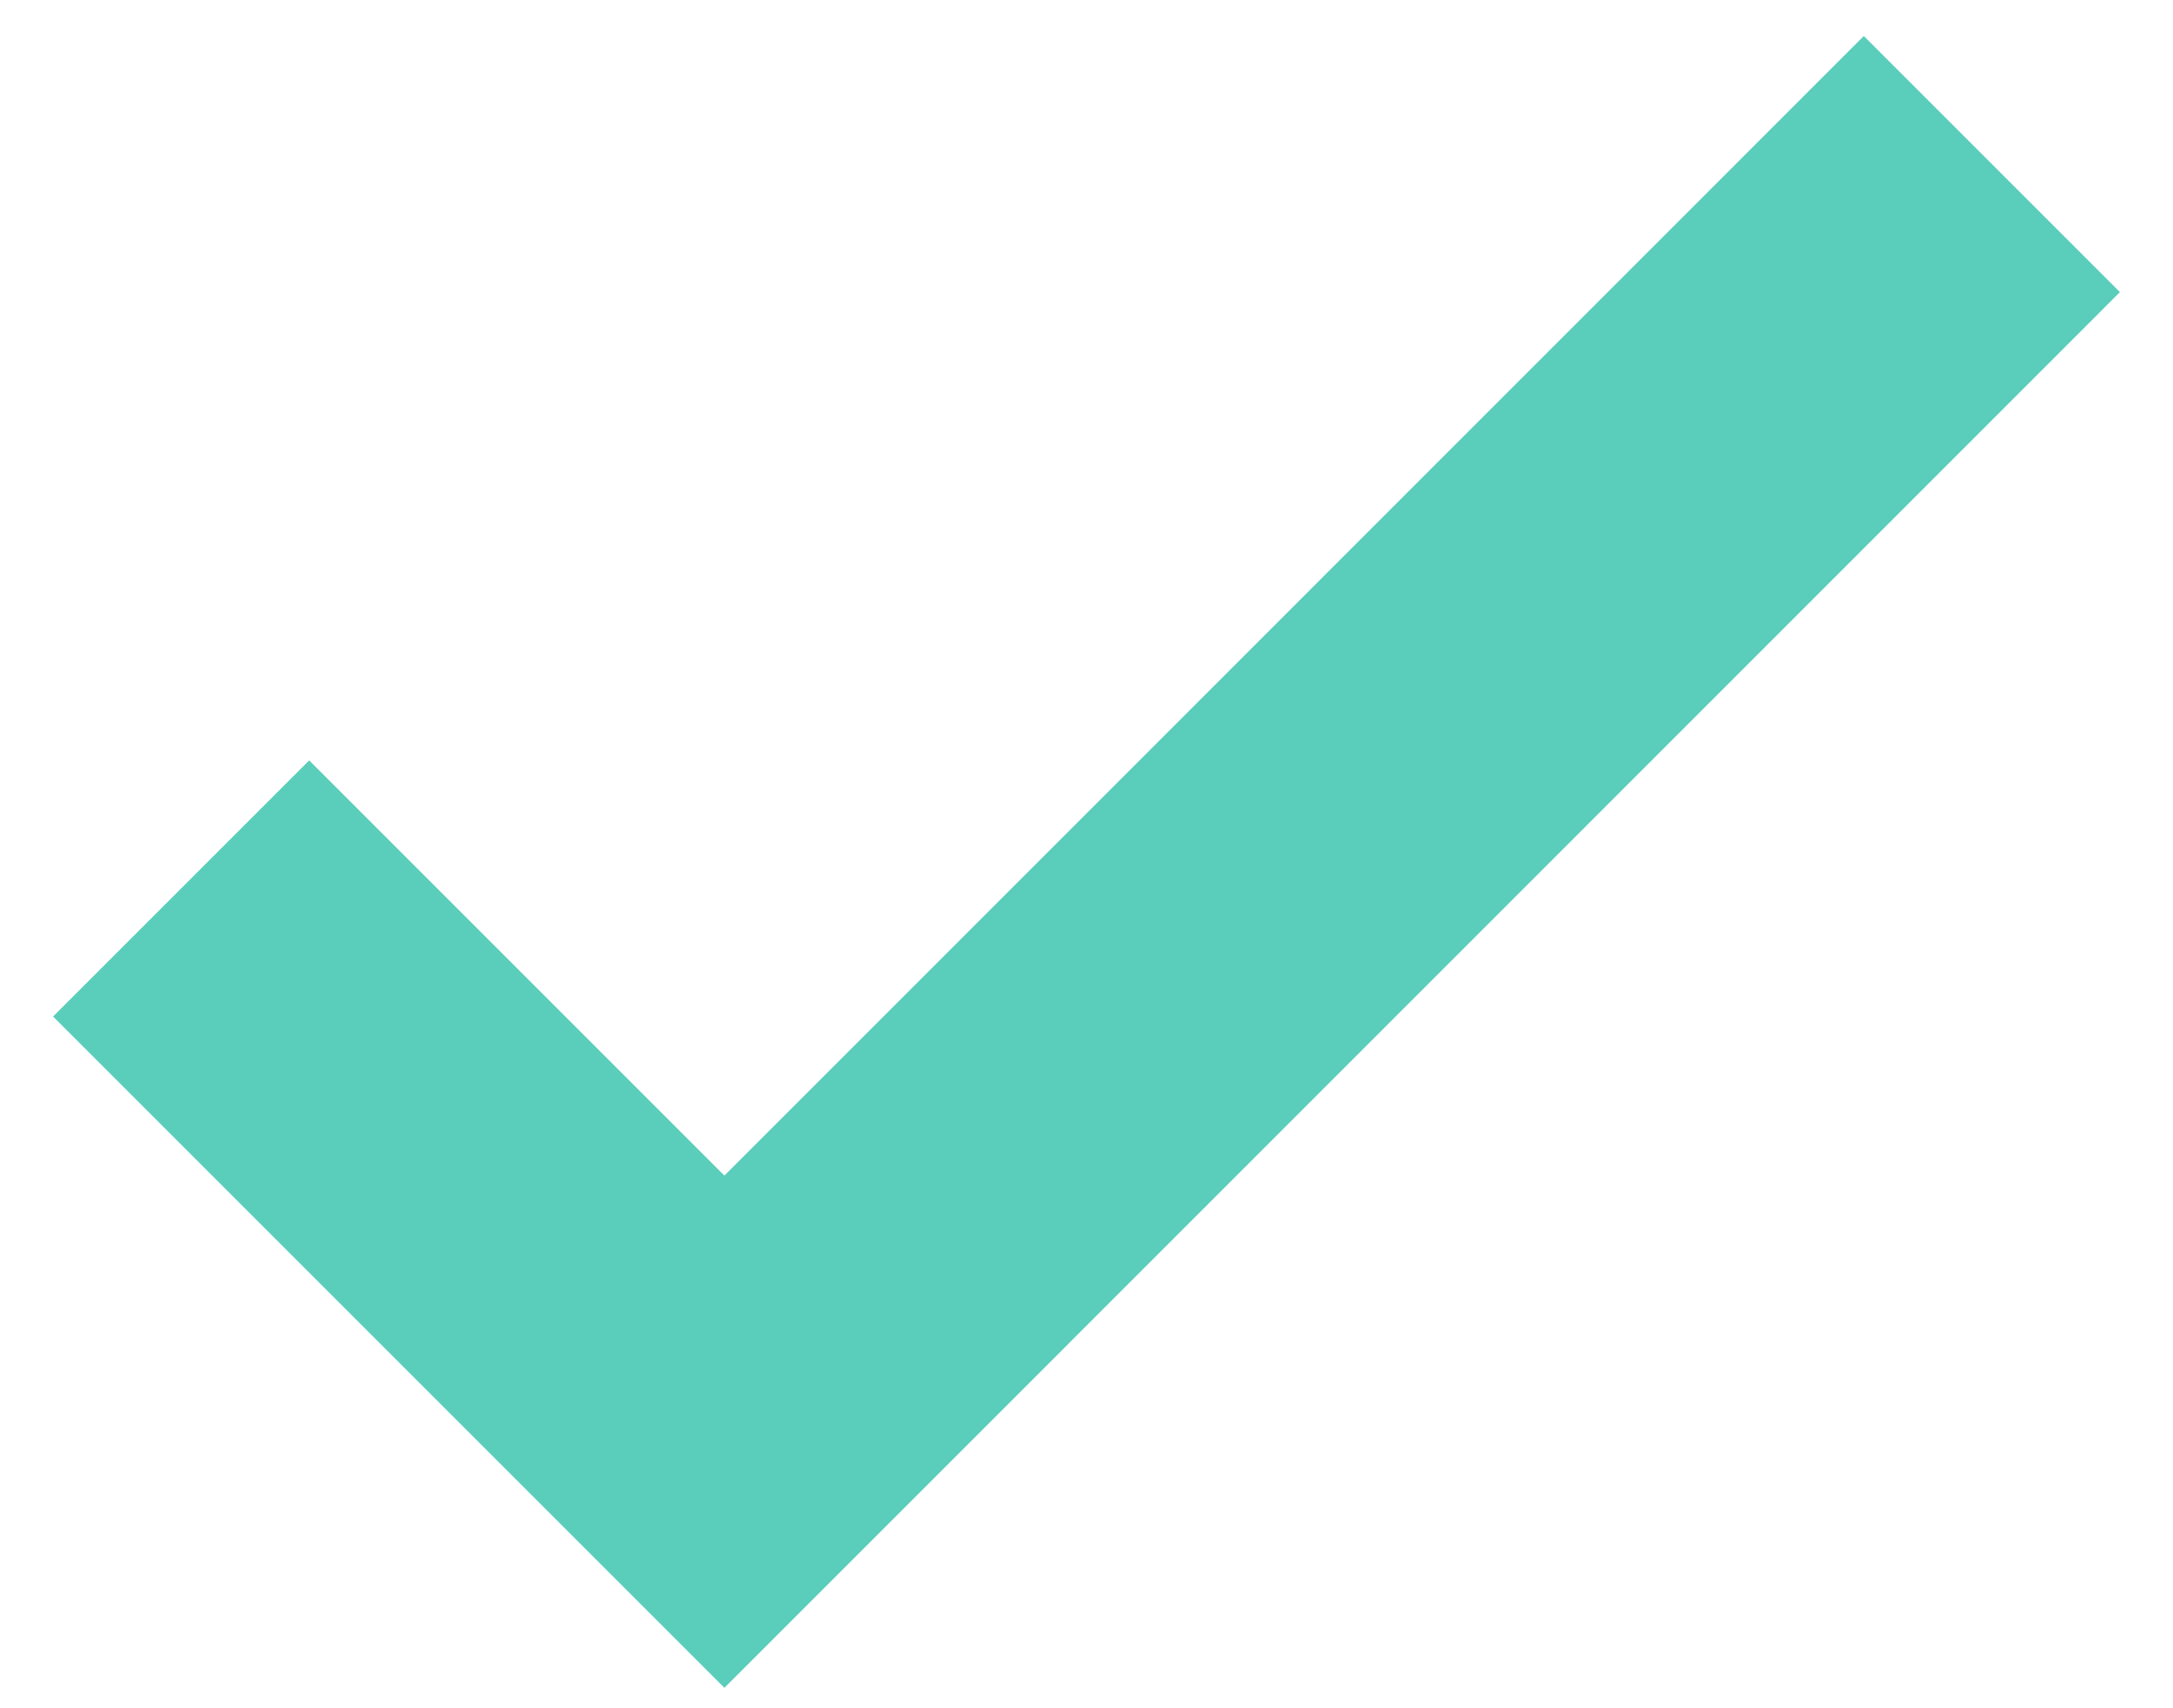
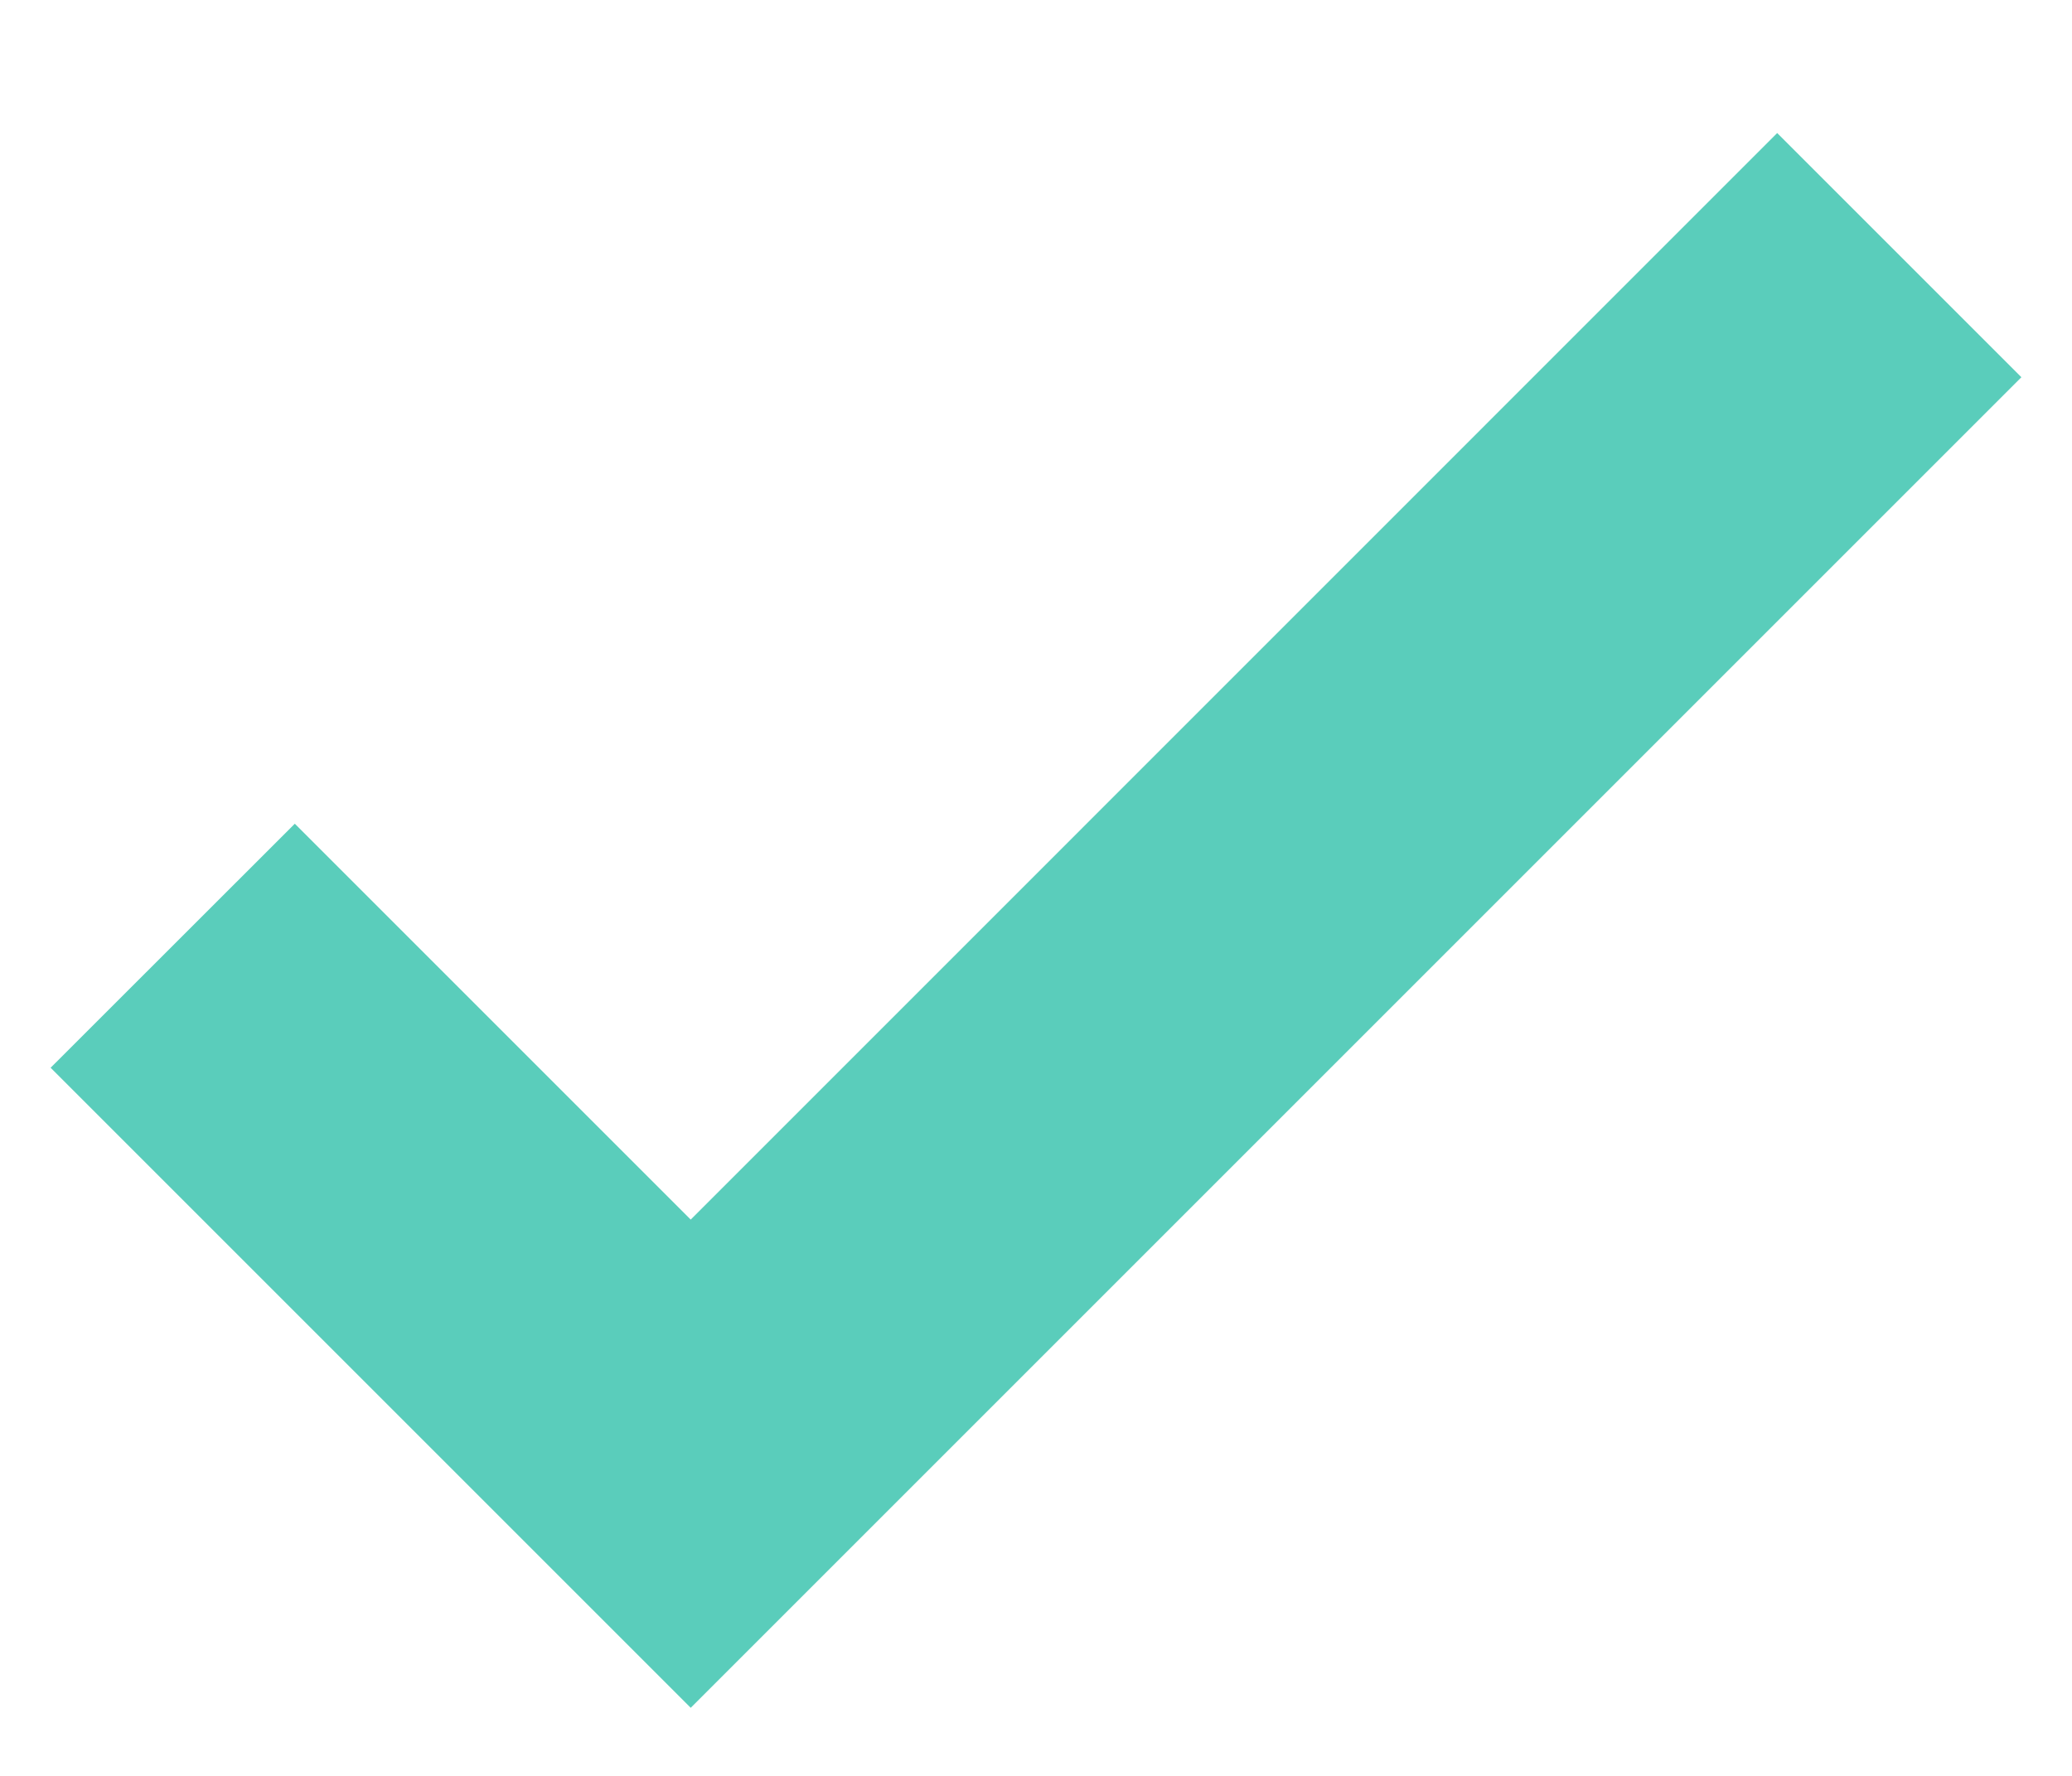
- <svg xmlns="http://www.w3.org/2000/svg" width="14" height="11" viewBox="0 0 14 11" fill="none">
-   <path fill-rule="evenodd" clip-rule="evenodd" d="M13.658 1.882L4.667 10.874L0.342 6.549L1.992 4.899L4.667 7.574L12.008 0.232L13.658 1.882Z" fill="#5ACDBB" />
+ <svg xmlns="http://www.w3.org/2000/svg" width="14" height="12" viewBox="0 0 14 12" fill="none">
+   <path fill-rule="evenodd" clip-rule="evenodd" d="M13.658 2.549L4.667 11.54L0.342 7.215L1.992 5.566L4.667 8.241L12.008 0.899L13.658 2.549Z" fill="#5ACDBB" />
</svg>
